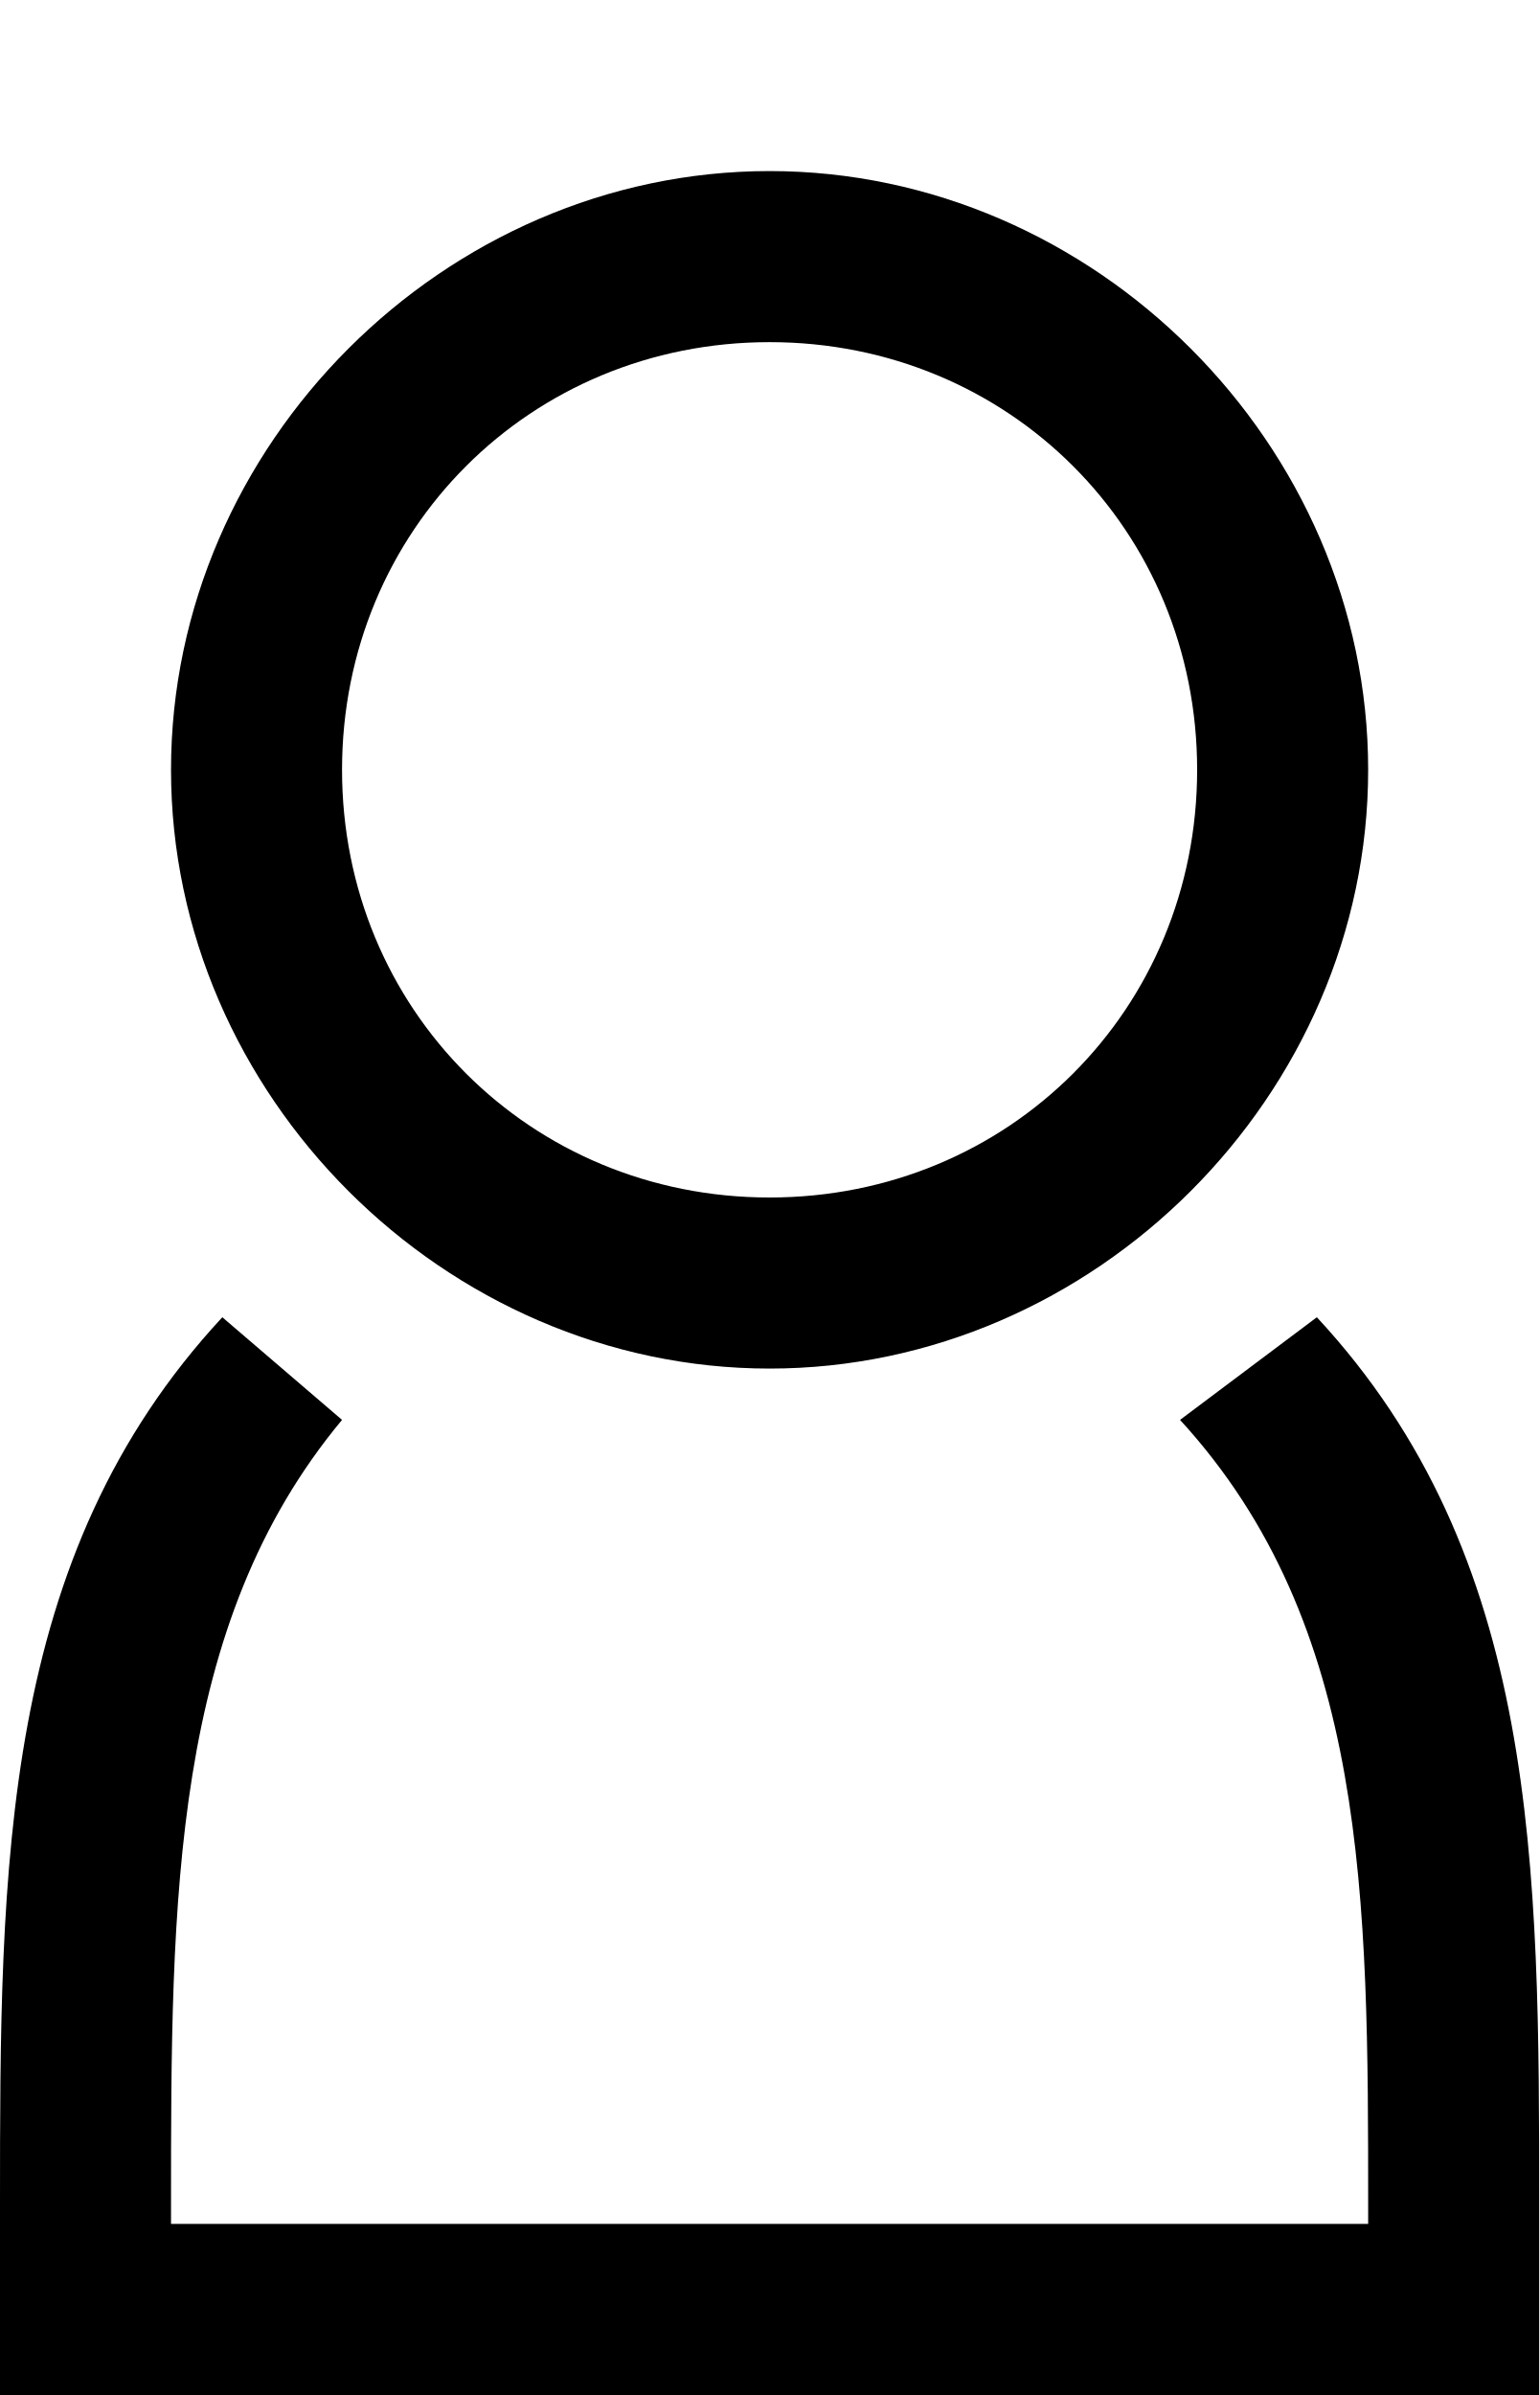
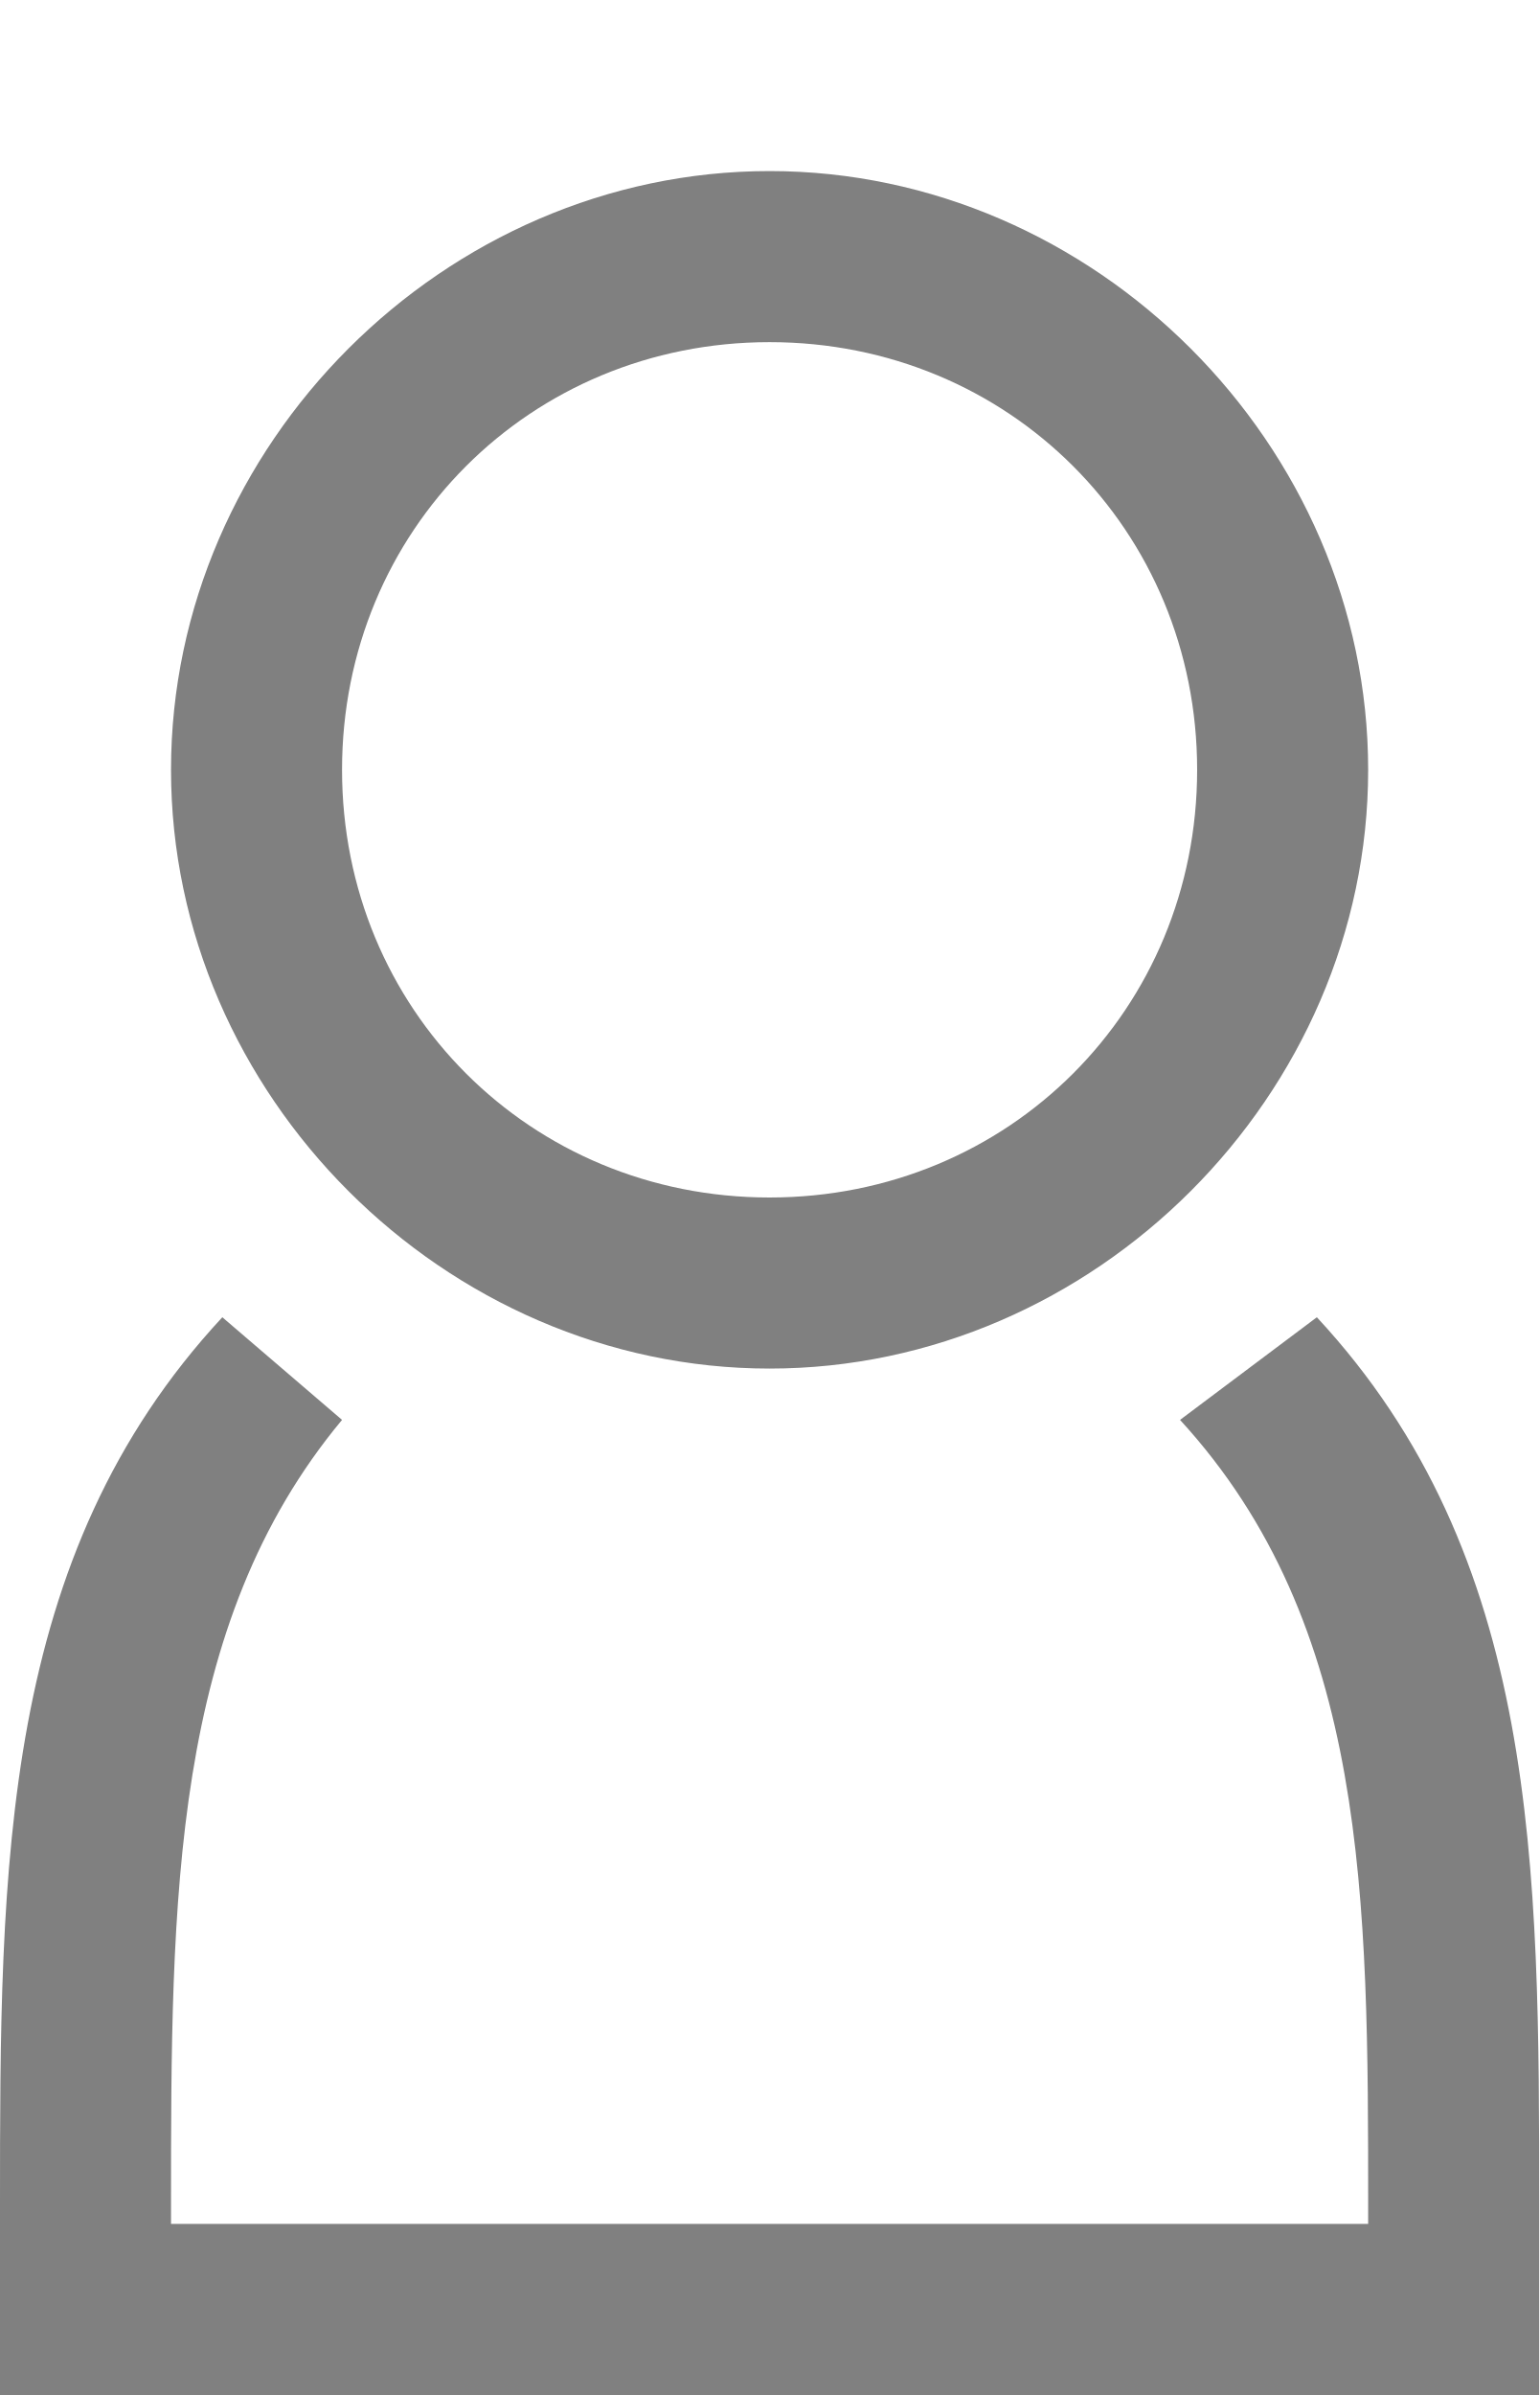
- <svg xmlns="http://www.w3.org/2000/svg" version="1.1" id="Layer_1" x="0px" y="0px" viewBox="0 0 9 14" style="enable-background:new 0 0 9 14;" xml:space="preserve">
+ <svg xmlns="http://www.w3.org/2000/svg" version="1.1" id="Layer_1" x="0px" y="0px" viewBox="0 0 9 14" style="enable-background:new 0 0 9 14;" xml:space="preserve" fill="grey">
  <path d="M4.5,8C6.4,8,8,6.4,8,4.5S6.4,1,4.5,1S1,2.6,1,4.5S2.6,8,4.5,8z M4.5,2C5.9,2,7,3.1,7,4.5S5.9,7,4.5,7S2,5.9,2,4.5  S3.1,2,4.5,2z M7.7,7.7L6.9,8.3C8,9.5,8,11.1,8,12.9V13H1v-0.1C1,11.1,1,9.5,2,8.3L1.3,7.7C0,9.1,0,10.9,0,12.9L0,14h9l0-1.1  C9,10.9,9,9.1,7.7,7.7z" />
</svg>
